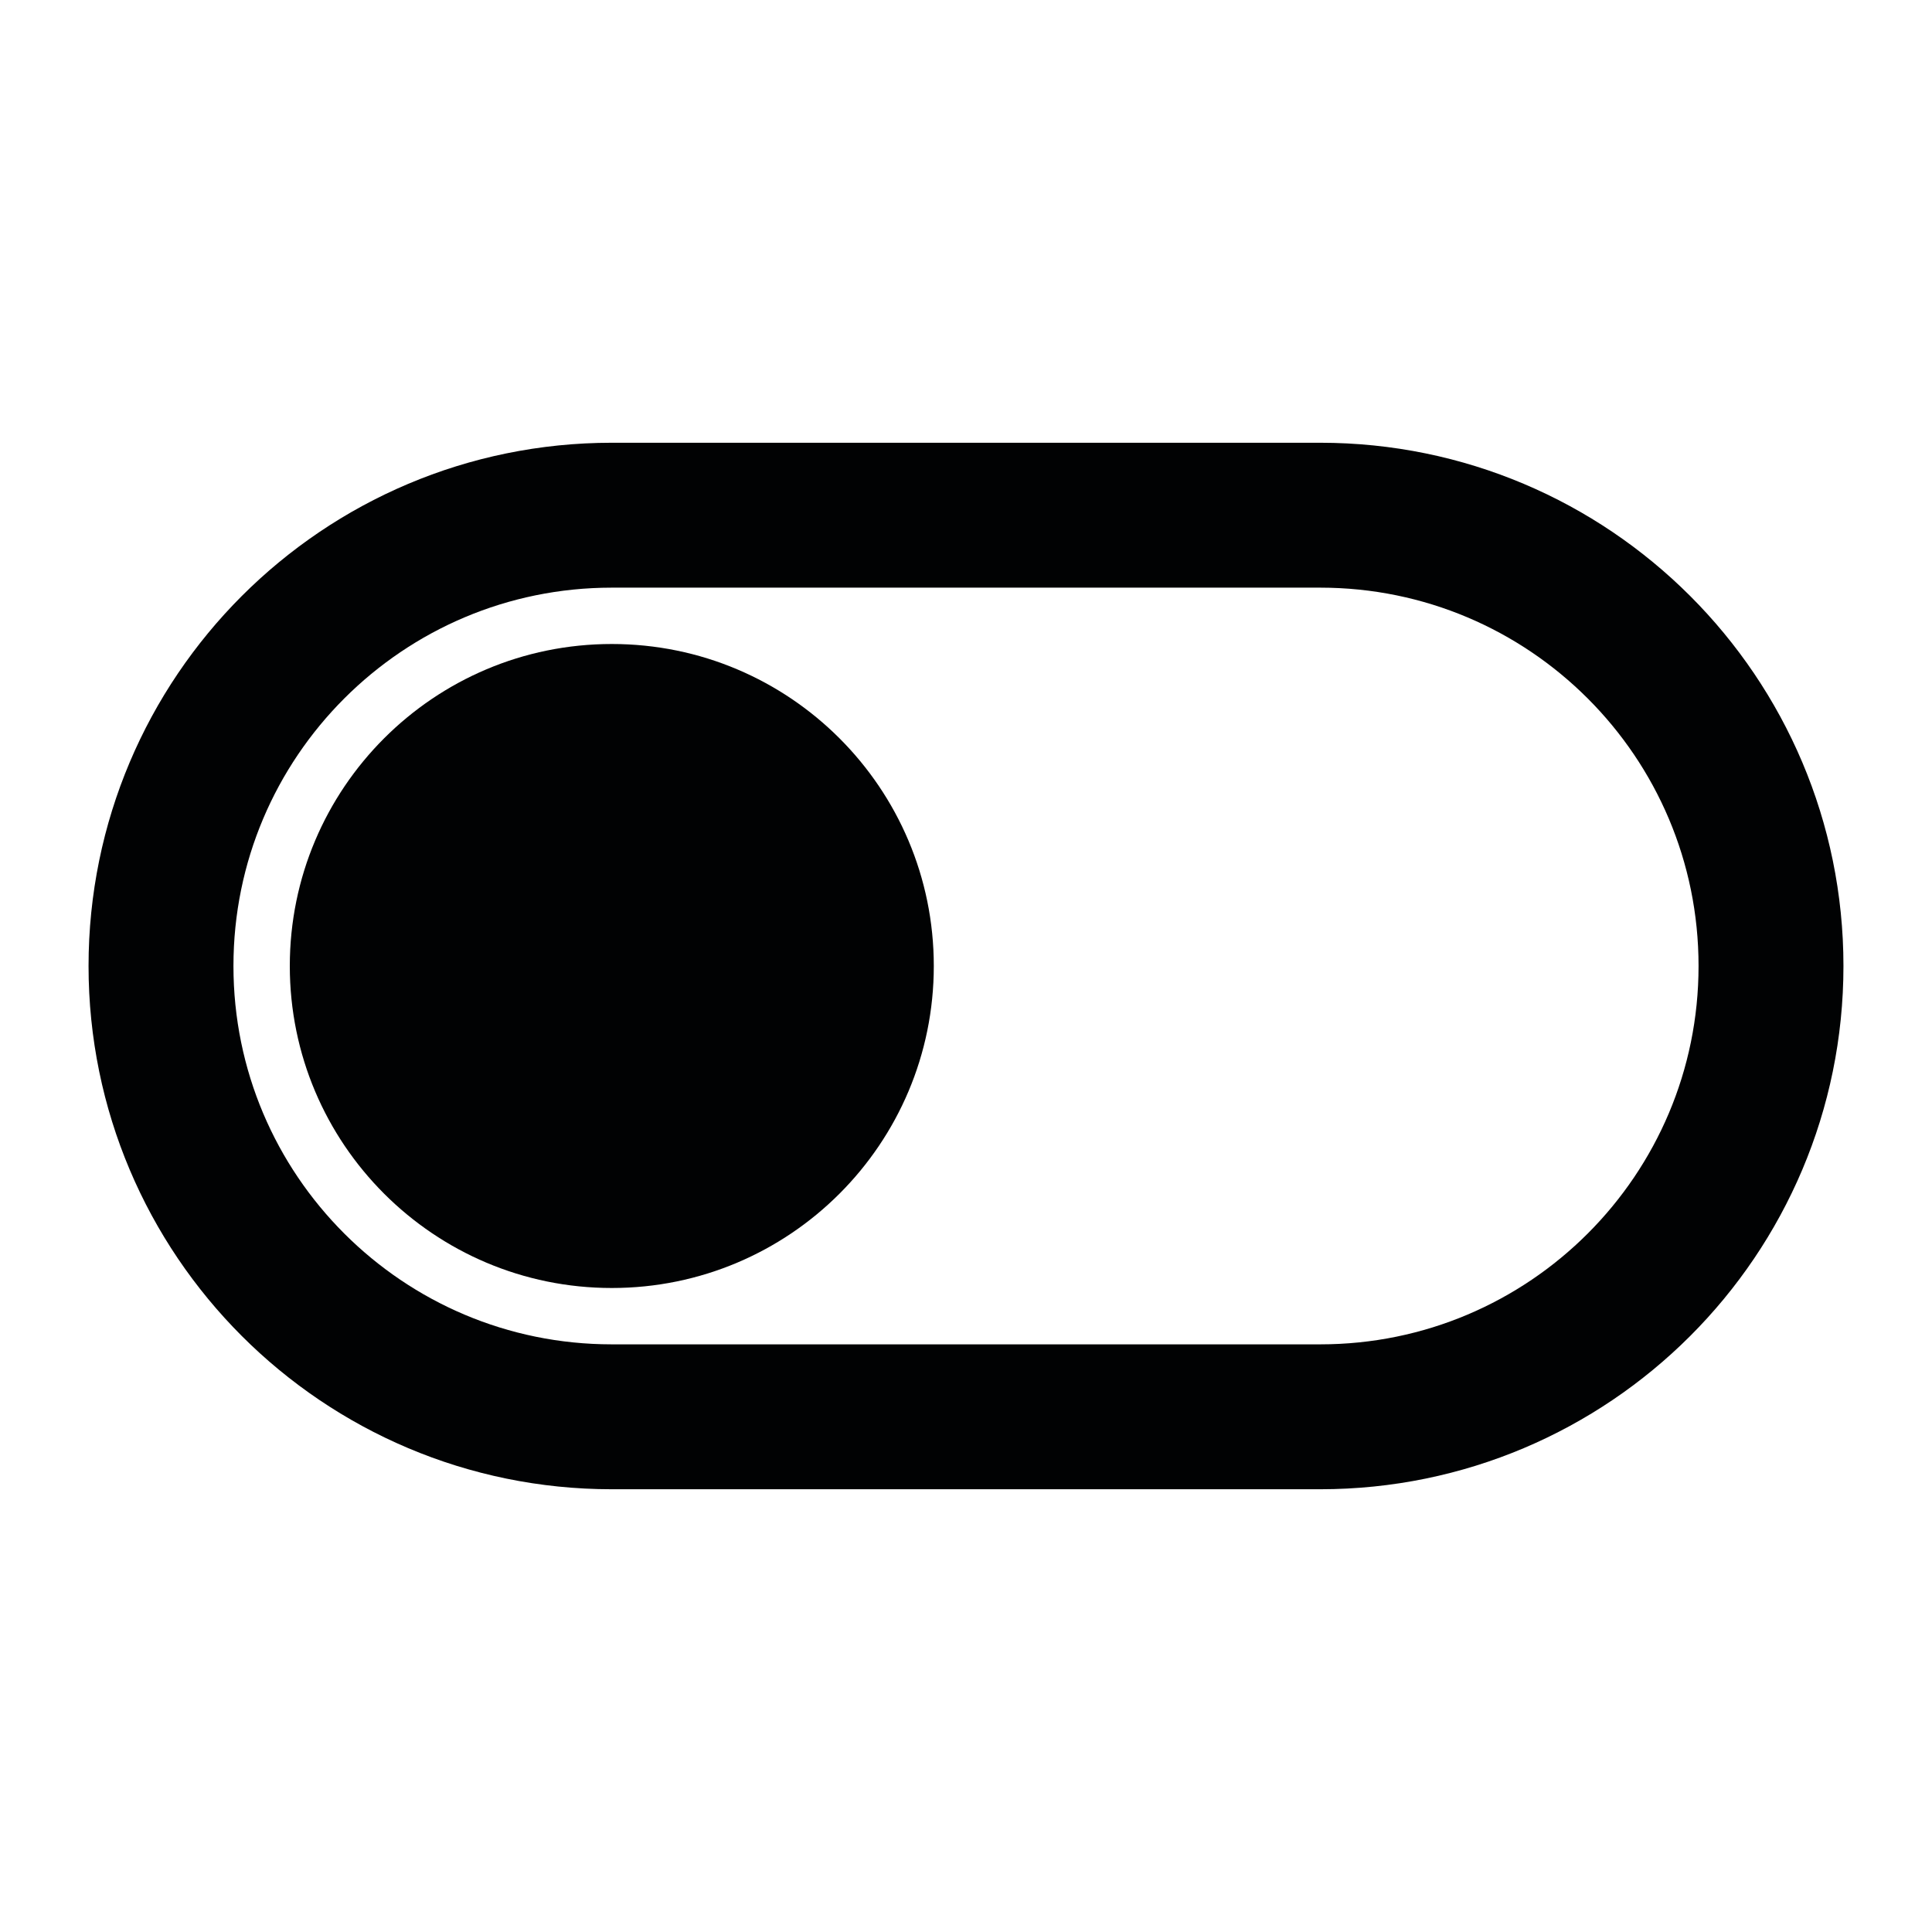
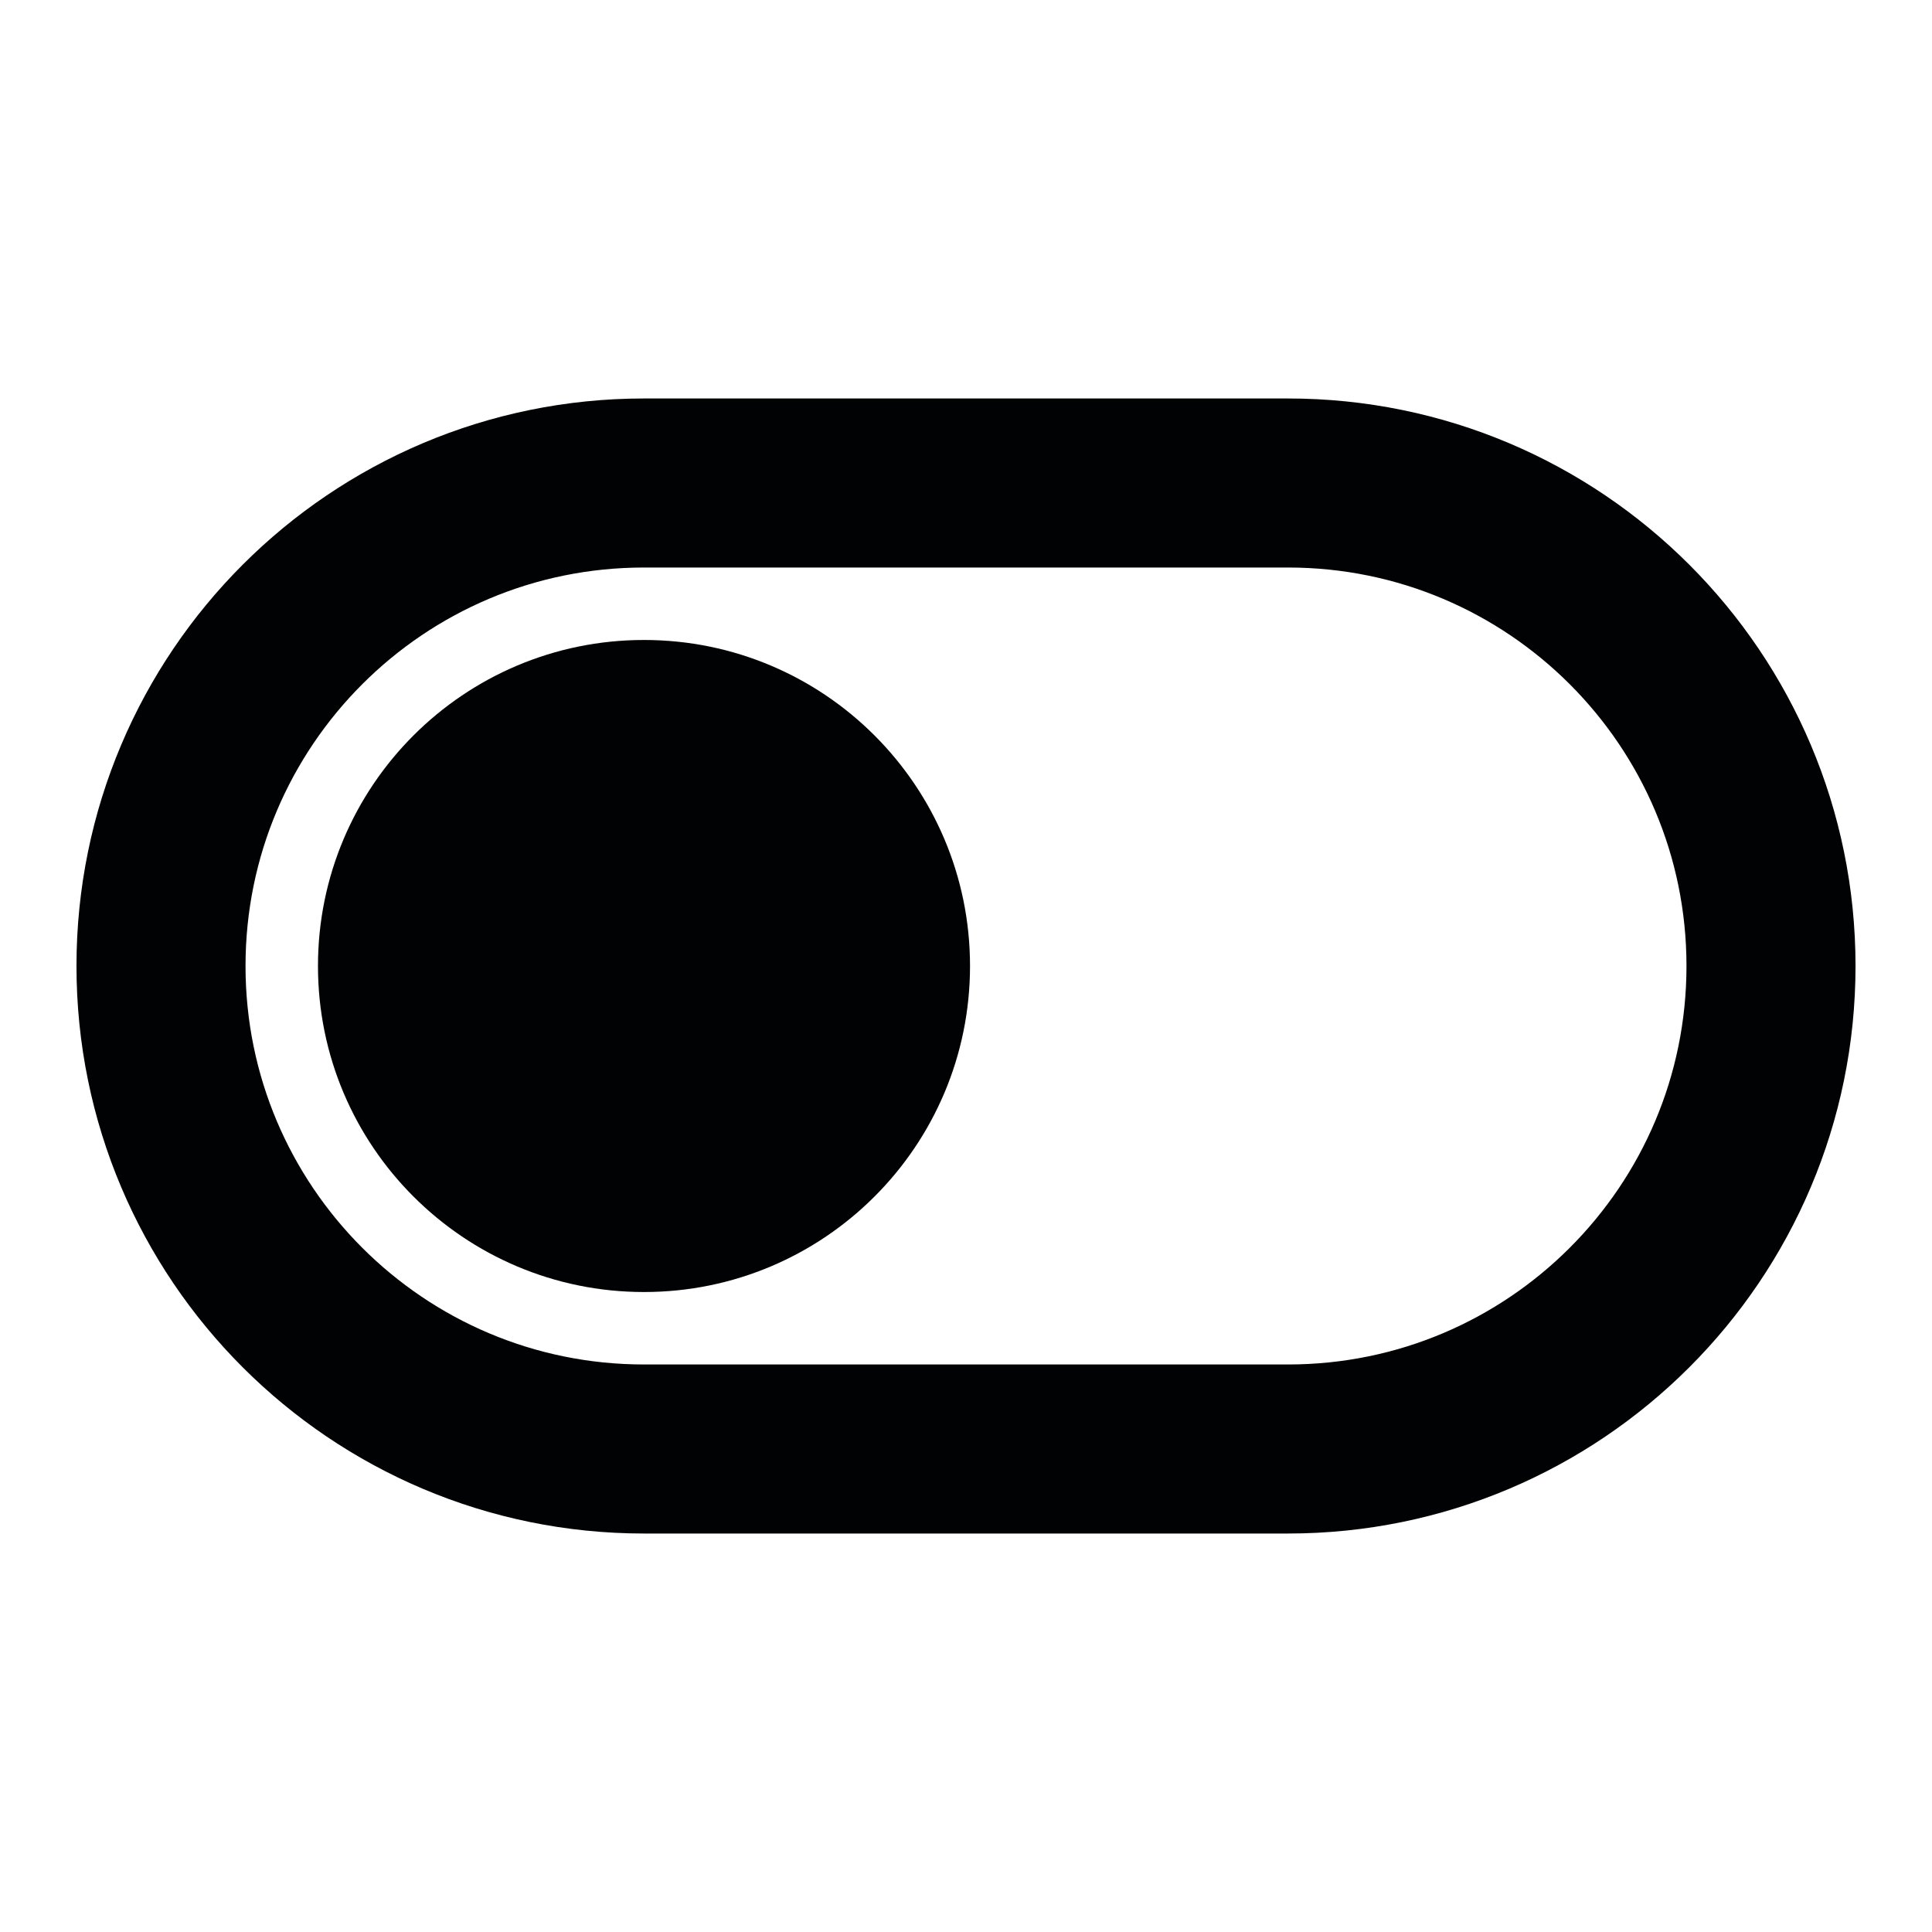
<svg xmlns="http://www.w3.org/2000/svg" width="24" height="24" viewBox="0 0 24 24">
-   <g fill="none" stroke="#010203" stroke-width="1.8" stroke-linecap="round" stroke-linejoin="round">
-     <rect x="2" y="6.4" width="20" height="11.2" rx="5.6" />
-     <circle cx="7.6" cy="12" r="4" stroke="none" fill="#010203" />
+   <g fill="none" stroke="#010203" stroke-width="2.15" stroke-linecap="round" stroke-linejoin="round">
+     <rect x="2" y="6" width="20" height="12" rx="6" stroke-width="2.1" />
+     <circle cx="8" cy="12" r="4.05" fill="#010203" stroke="none" />
  </g>
</svg>
